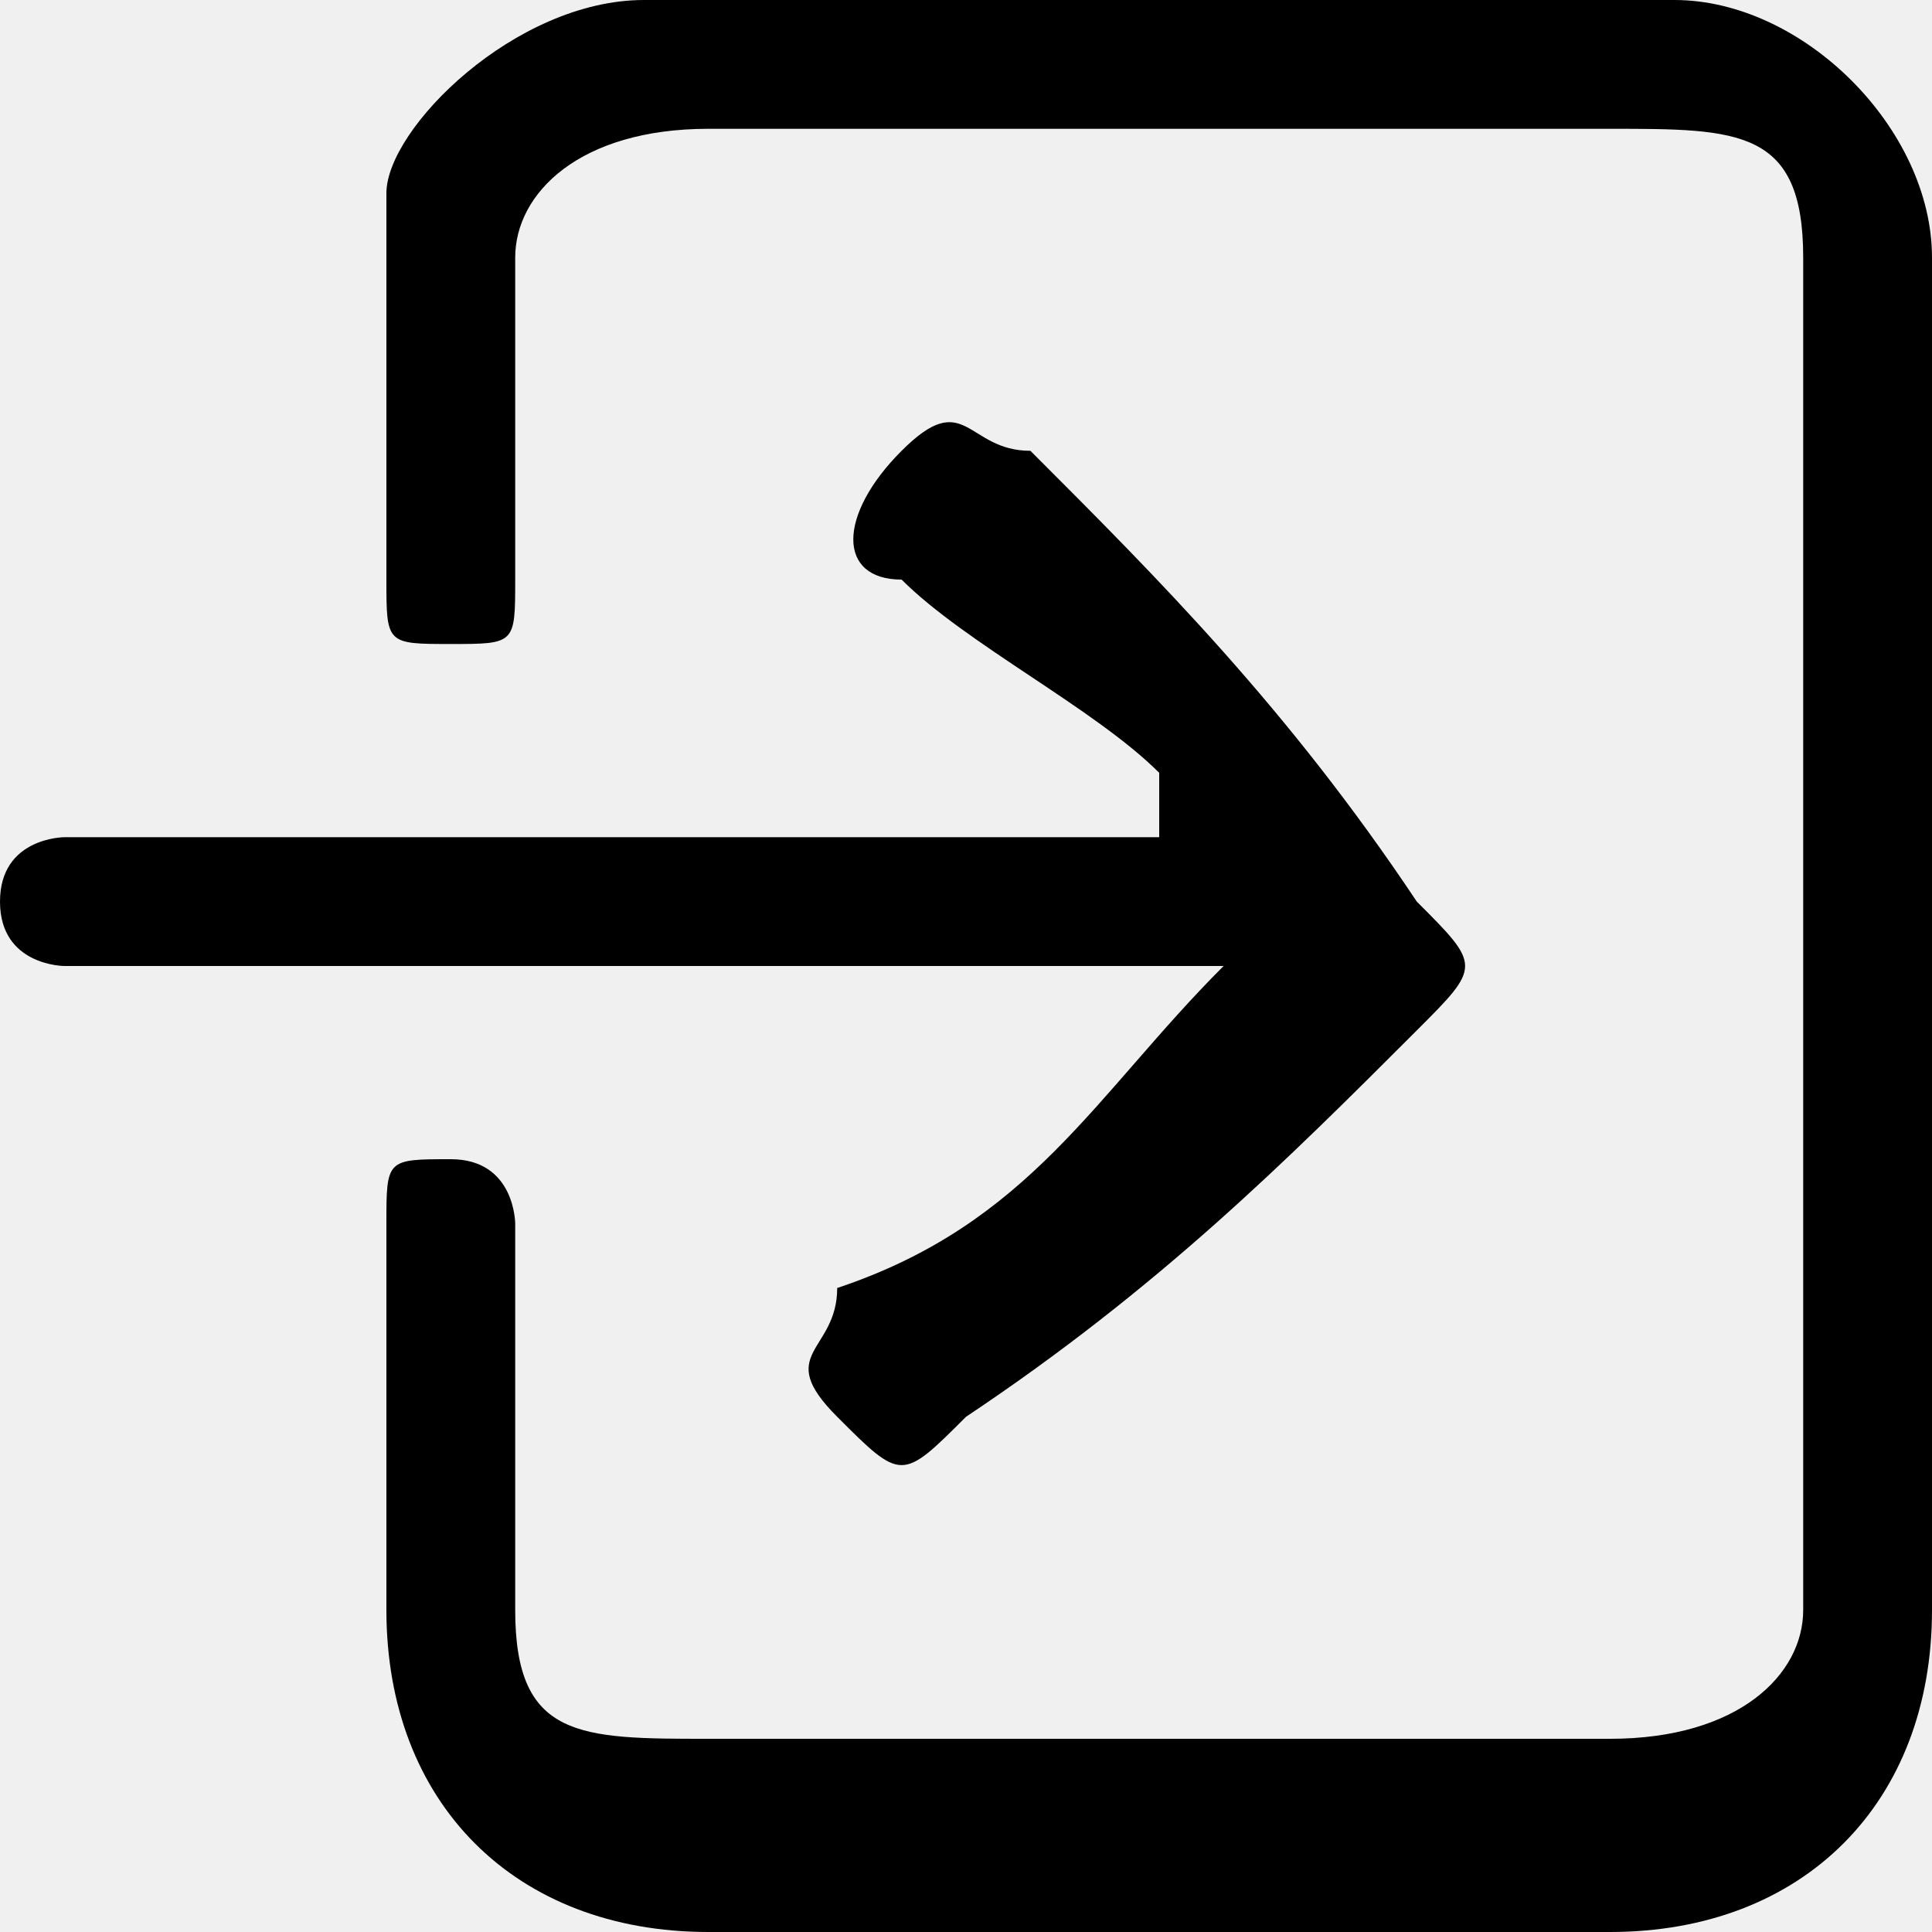
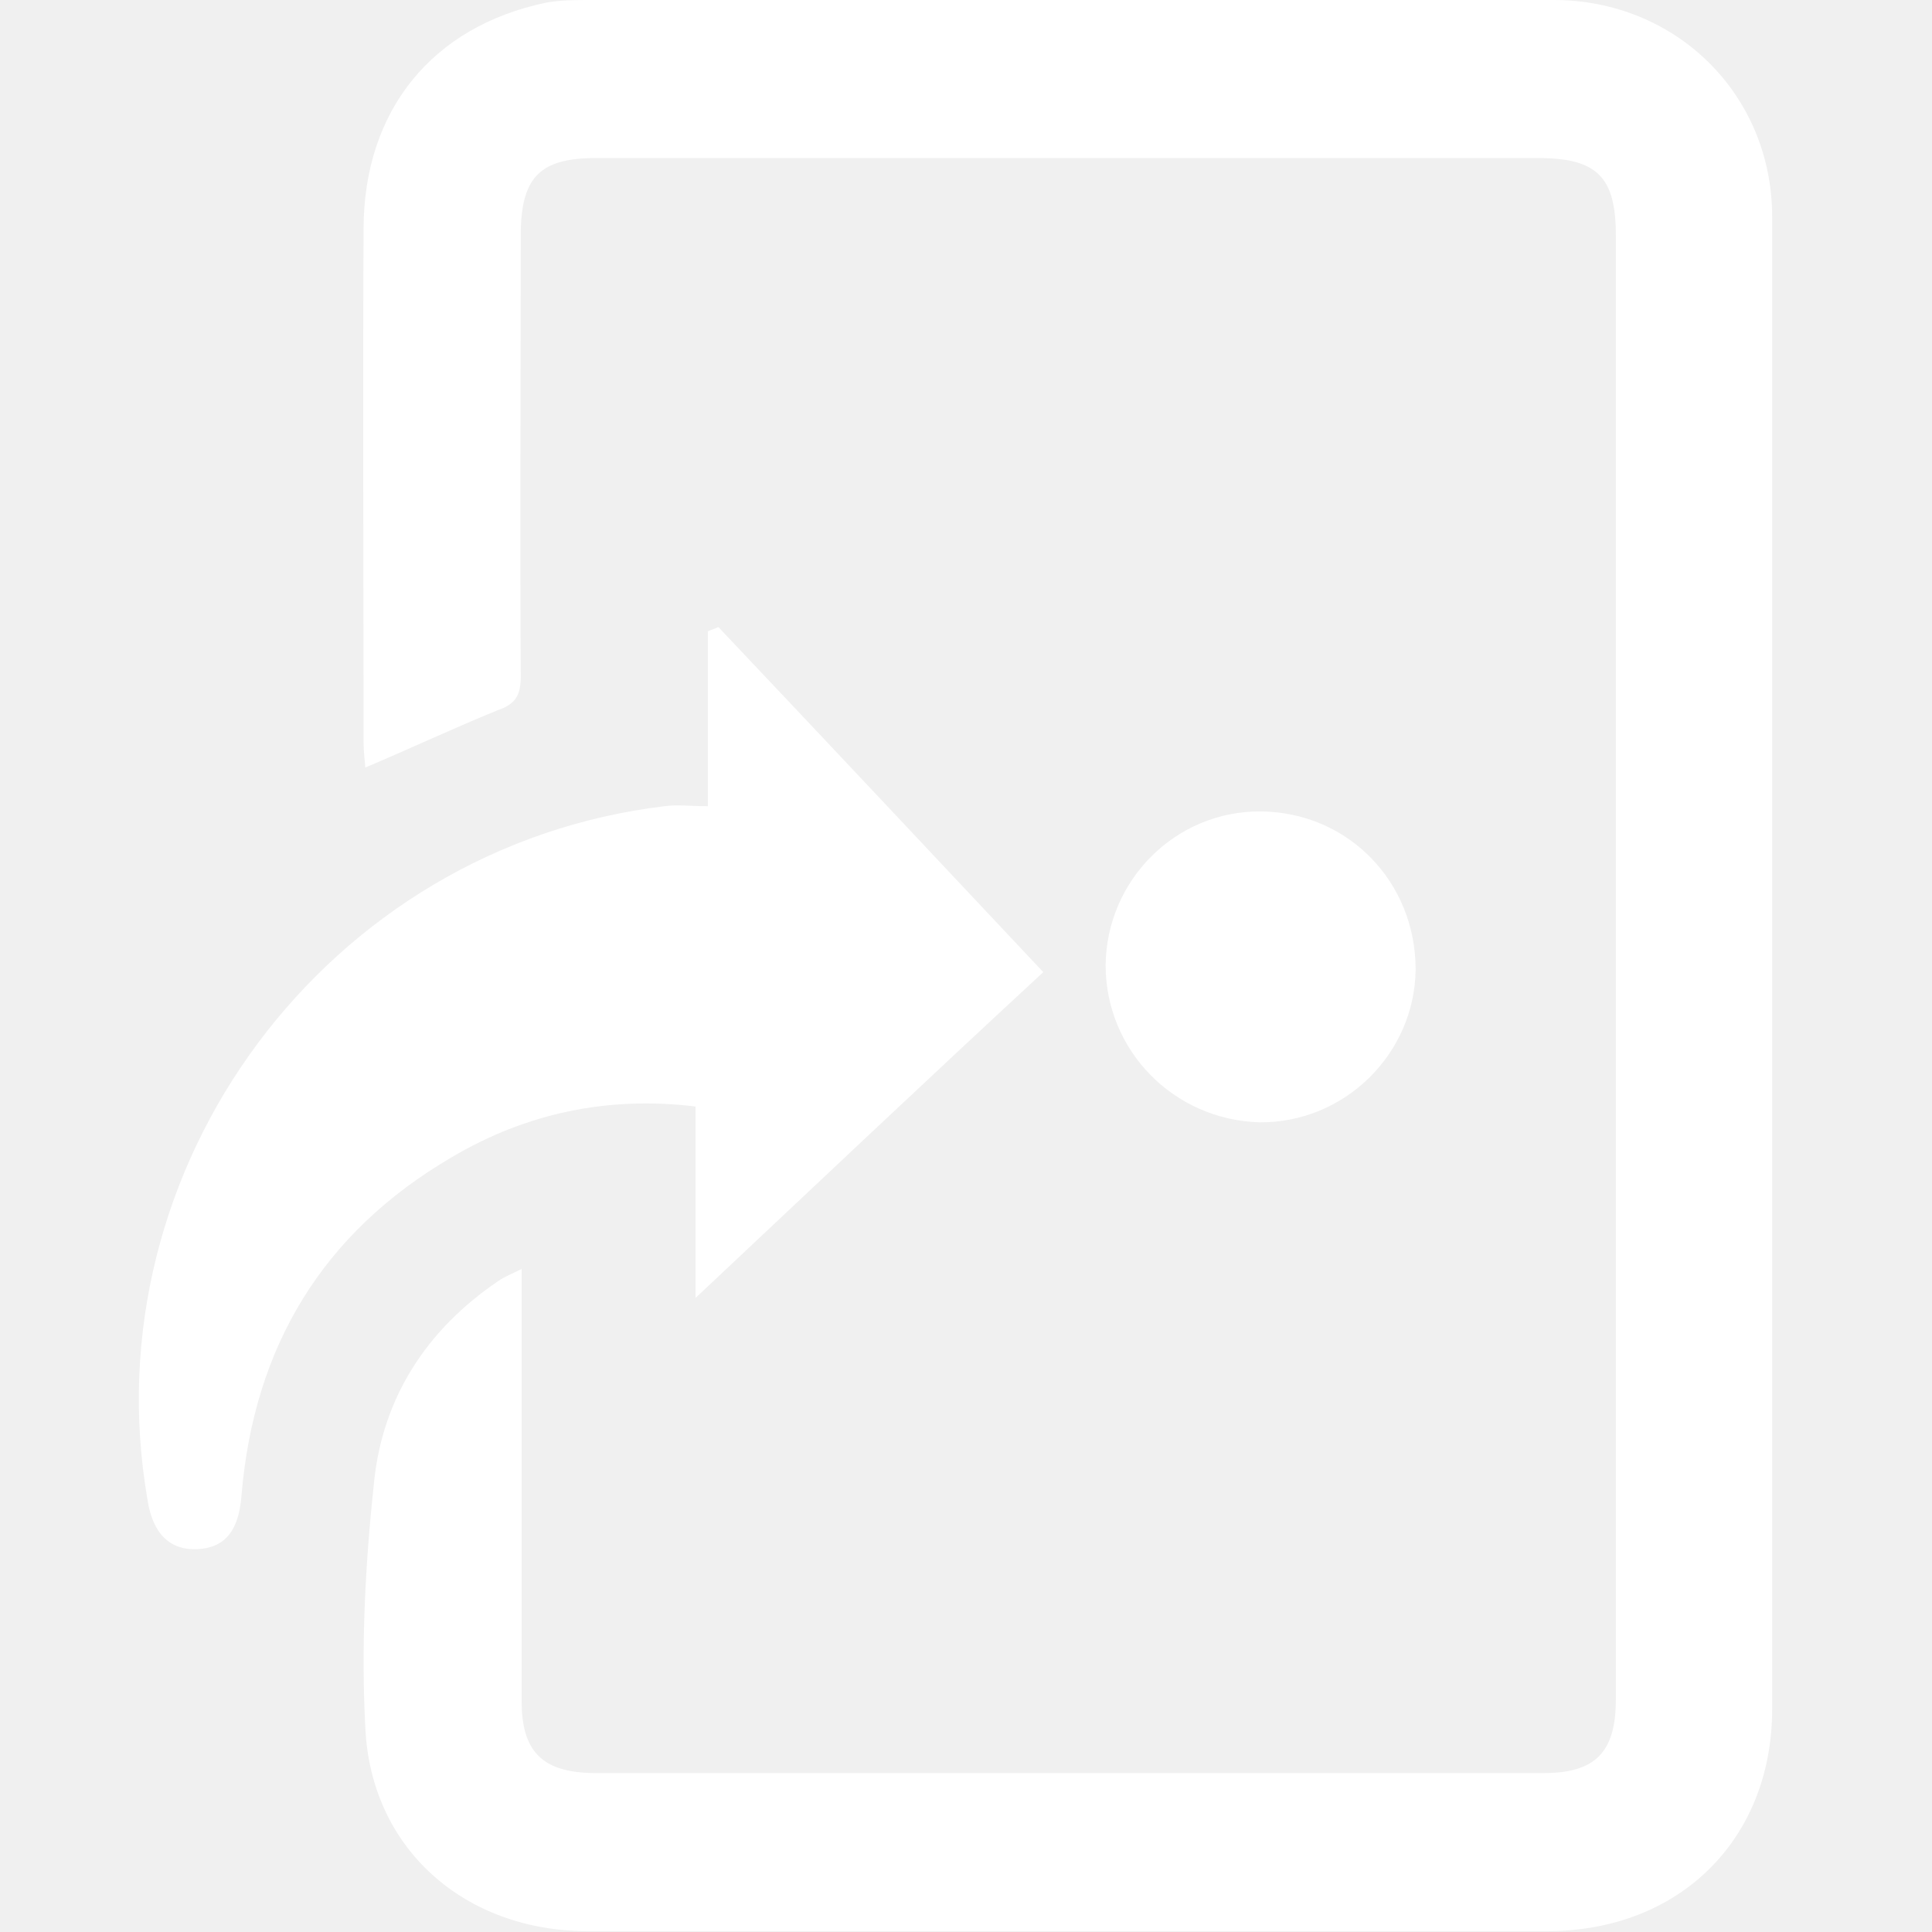
- <svg xmlns="http://www.w3.org/2000/svg" version="1.1" id="Layer_1" x="0px" y="0px" viewBox="0 0 3 3" style="enable-background:new 0 0 3 3;" xml:space="preserve">
-   <g>
-     <path d="M3,1.5c0,0.3,0,0.7,0,1S2.8,3,2.5,3C2,3,1.5,3,1.1,3C0.8,3,0.6,2.8,0.6,2.5c0-0.2,0-0.4,0-0.6c0-0.1,0-0.1,0.1-0.1   s0.1,0.1,0.1,0.1c0,0.2,0,0.4,0,0.6s0.1,0.2,0.3,0.2c0.5,0,1,0,1.4,0c0.2,0,0.3-0.1,0.3-0.2c0-0.7,0-1.4,0-2.1   c0-0.2-0.1-0.2-0.3-0.2c-0.5,0-1,0-1.4,0c-0.2,0-0.3,0.1-0.3,0.2c0,0.2,0,0.3,0,0.5C0.8,1,0.8,1,0.7,1S0.6,1,0.6,0.9   c0-0.2,0-0.4,0-0.6C0.6,0.2,0.8,0,1,0c0.5,0,1,0,1.6,0C2.8,0,3,0.2,3,0.4C3,0.8,3,1.2,3,1.5L3,1.5z" />
-     <path d="M1.9,1.5c-0.5,0-1,0-1.6,0c-0.1,0-0.1,0-0.2,0c0,0-0.1,0-0.1-0.1s0.1-0.1,0.1-0.1h0.1c0.5,0,1,0,1.5,0h0.1V1.2   C1.7,1.1,1.5,1,1.4,0.9c-0.1,0-0.1-0.1,0-0.2s0.1,0,0.2,0C1.8,0.9,2,1.1,2.2,1.4c0.1,0.1,0.1,0.1,0,0.2C2,1.8,1.8,2,1.5,2.2   c-0.1,0.1-0.1,0.1-0.2,0s0-0.1,0-0.2C1.6,1.9,1.7,1.7,1.9,1.5z" />
-   </g>
+ <svg xmlns="http://www.w3.org/2000/svg" version="1.1" id="Layer_1" x="0px" y="0px" viewBox="0 0 220 220" style="enable-background:new 0 0 220 220;" xml:space="preserve">
+   <style type="text/css">
+ 	.st0{fill:#FFFFFF;}
+ </style>
+   <path class="st0" d="M41.6,87.4c-0.1-1.1-0.2-2-0.2-2.9c0-19.5-0.1-38.9,0-58.4c0-13.5,7.8-23.1,20.8-25.8C63.8,0,65.6,0,67.3,0  c36.5,0,73.1,0,109.6,0c14,0,24.9,10.8,24.9,24.7c0,56.6,0,113.3,0,169.9c0,14.9-10.6,25.3-25.6,25.3c-36.4,0-72.8,0-109.3,0  c-14,0-24.7-9.4-25.3-23.2c-0.5-9.3,0-18.7,1-28c1-9.6,6-17.3,14.1-22.8c0.7-0.5,1.5-0.8,2.7-1.4c0,1.6,0,2.8,0,3.9  c0,15.1,0,30.2,0,45.3c0,5.7,2.3,8.1,8.1,8.2c36.1,0,72.2,0,108.3,0c5.9,0,8.2-2.4,8.2-8.4c0-55.6,0-111.1,0-166.7  c0-6.6-2.1-8.8-8.8-8.8c-28.5,0-57,0-85.5,0c-7.3,0-14.6,0-21.9,0c-6.3,0-8.4,2.2-8.5,8.4c0,16.9-0.1,33.7,0,50.6  c0,2.2-0.6,3.2-2.7,3.9C51.7,82.9,46.8,85.2,41.6,87.4z" />
+   <path class="st0" d="M79.2,147.8c0-7.7,0-14.6,0-21.8c-9.9-1.2-19.2,0.7-27.8,5.8c-14.7,8.6-22.5,21.6-23.9,38.5  c-0.3,3.9-1.8,5.9-4.9,6.1c-3.2,0.2-5.2-1.7-5.8-5.6c-6.6-38,20.5-74.4,58.9-79c1.4-0.2,2.8,0,4.9,0c0-6.8,0-13.3,0-19.9  c0.4-0.2,0.8-0.3,1.2-0.5c12.3,13,24.5,26,37,39.3C105.5,123,92.6,135.2,79.2,147.8z" />
+   <path class="st0" d="M125.9,109.9c0.1-9.7,8-17.6,17.7-17.5c9.9,0.1,17.6,8,17.6,18c-0.1,9.6-8.1,17.5-17.8,17.4  C133.6,127.5,125.9,119.6,125.9,109.9z" />
</svg>
